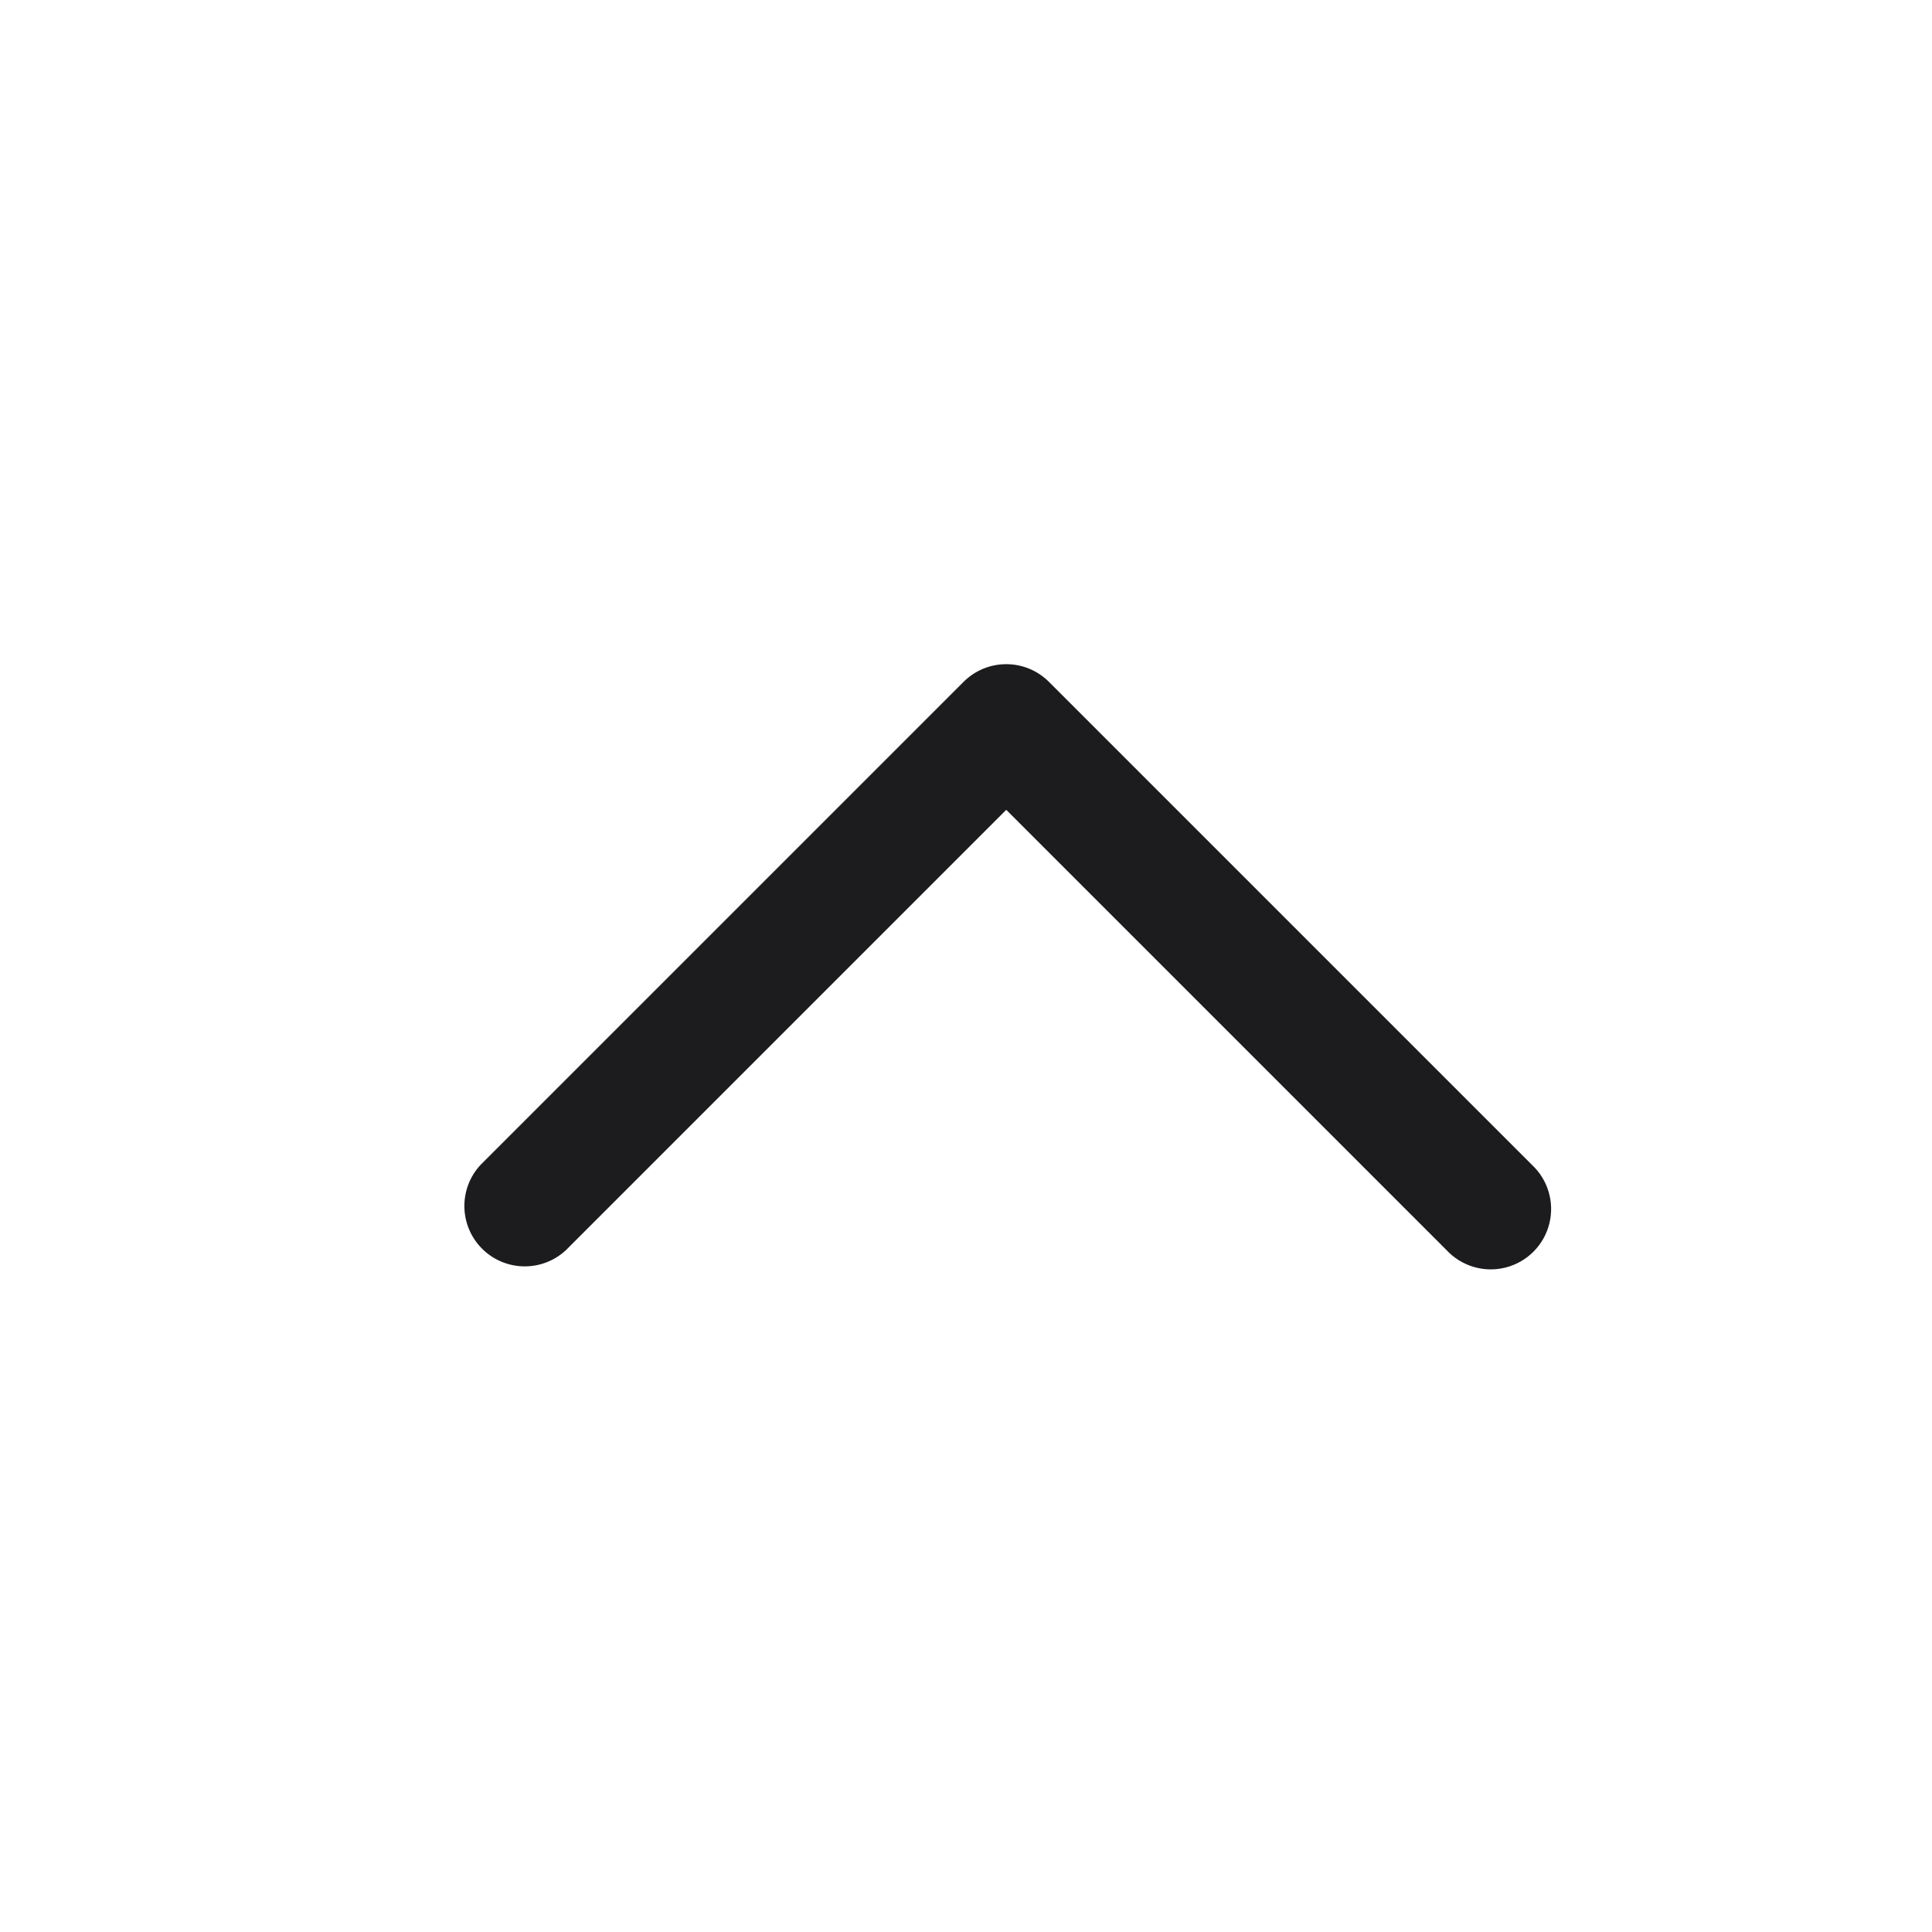
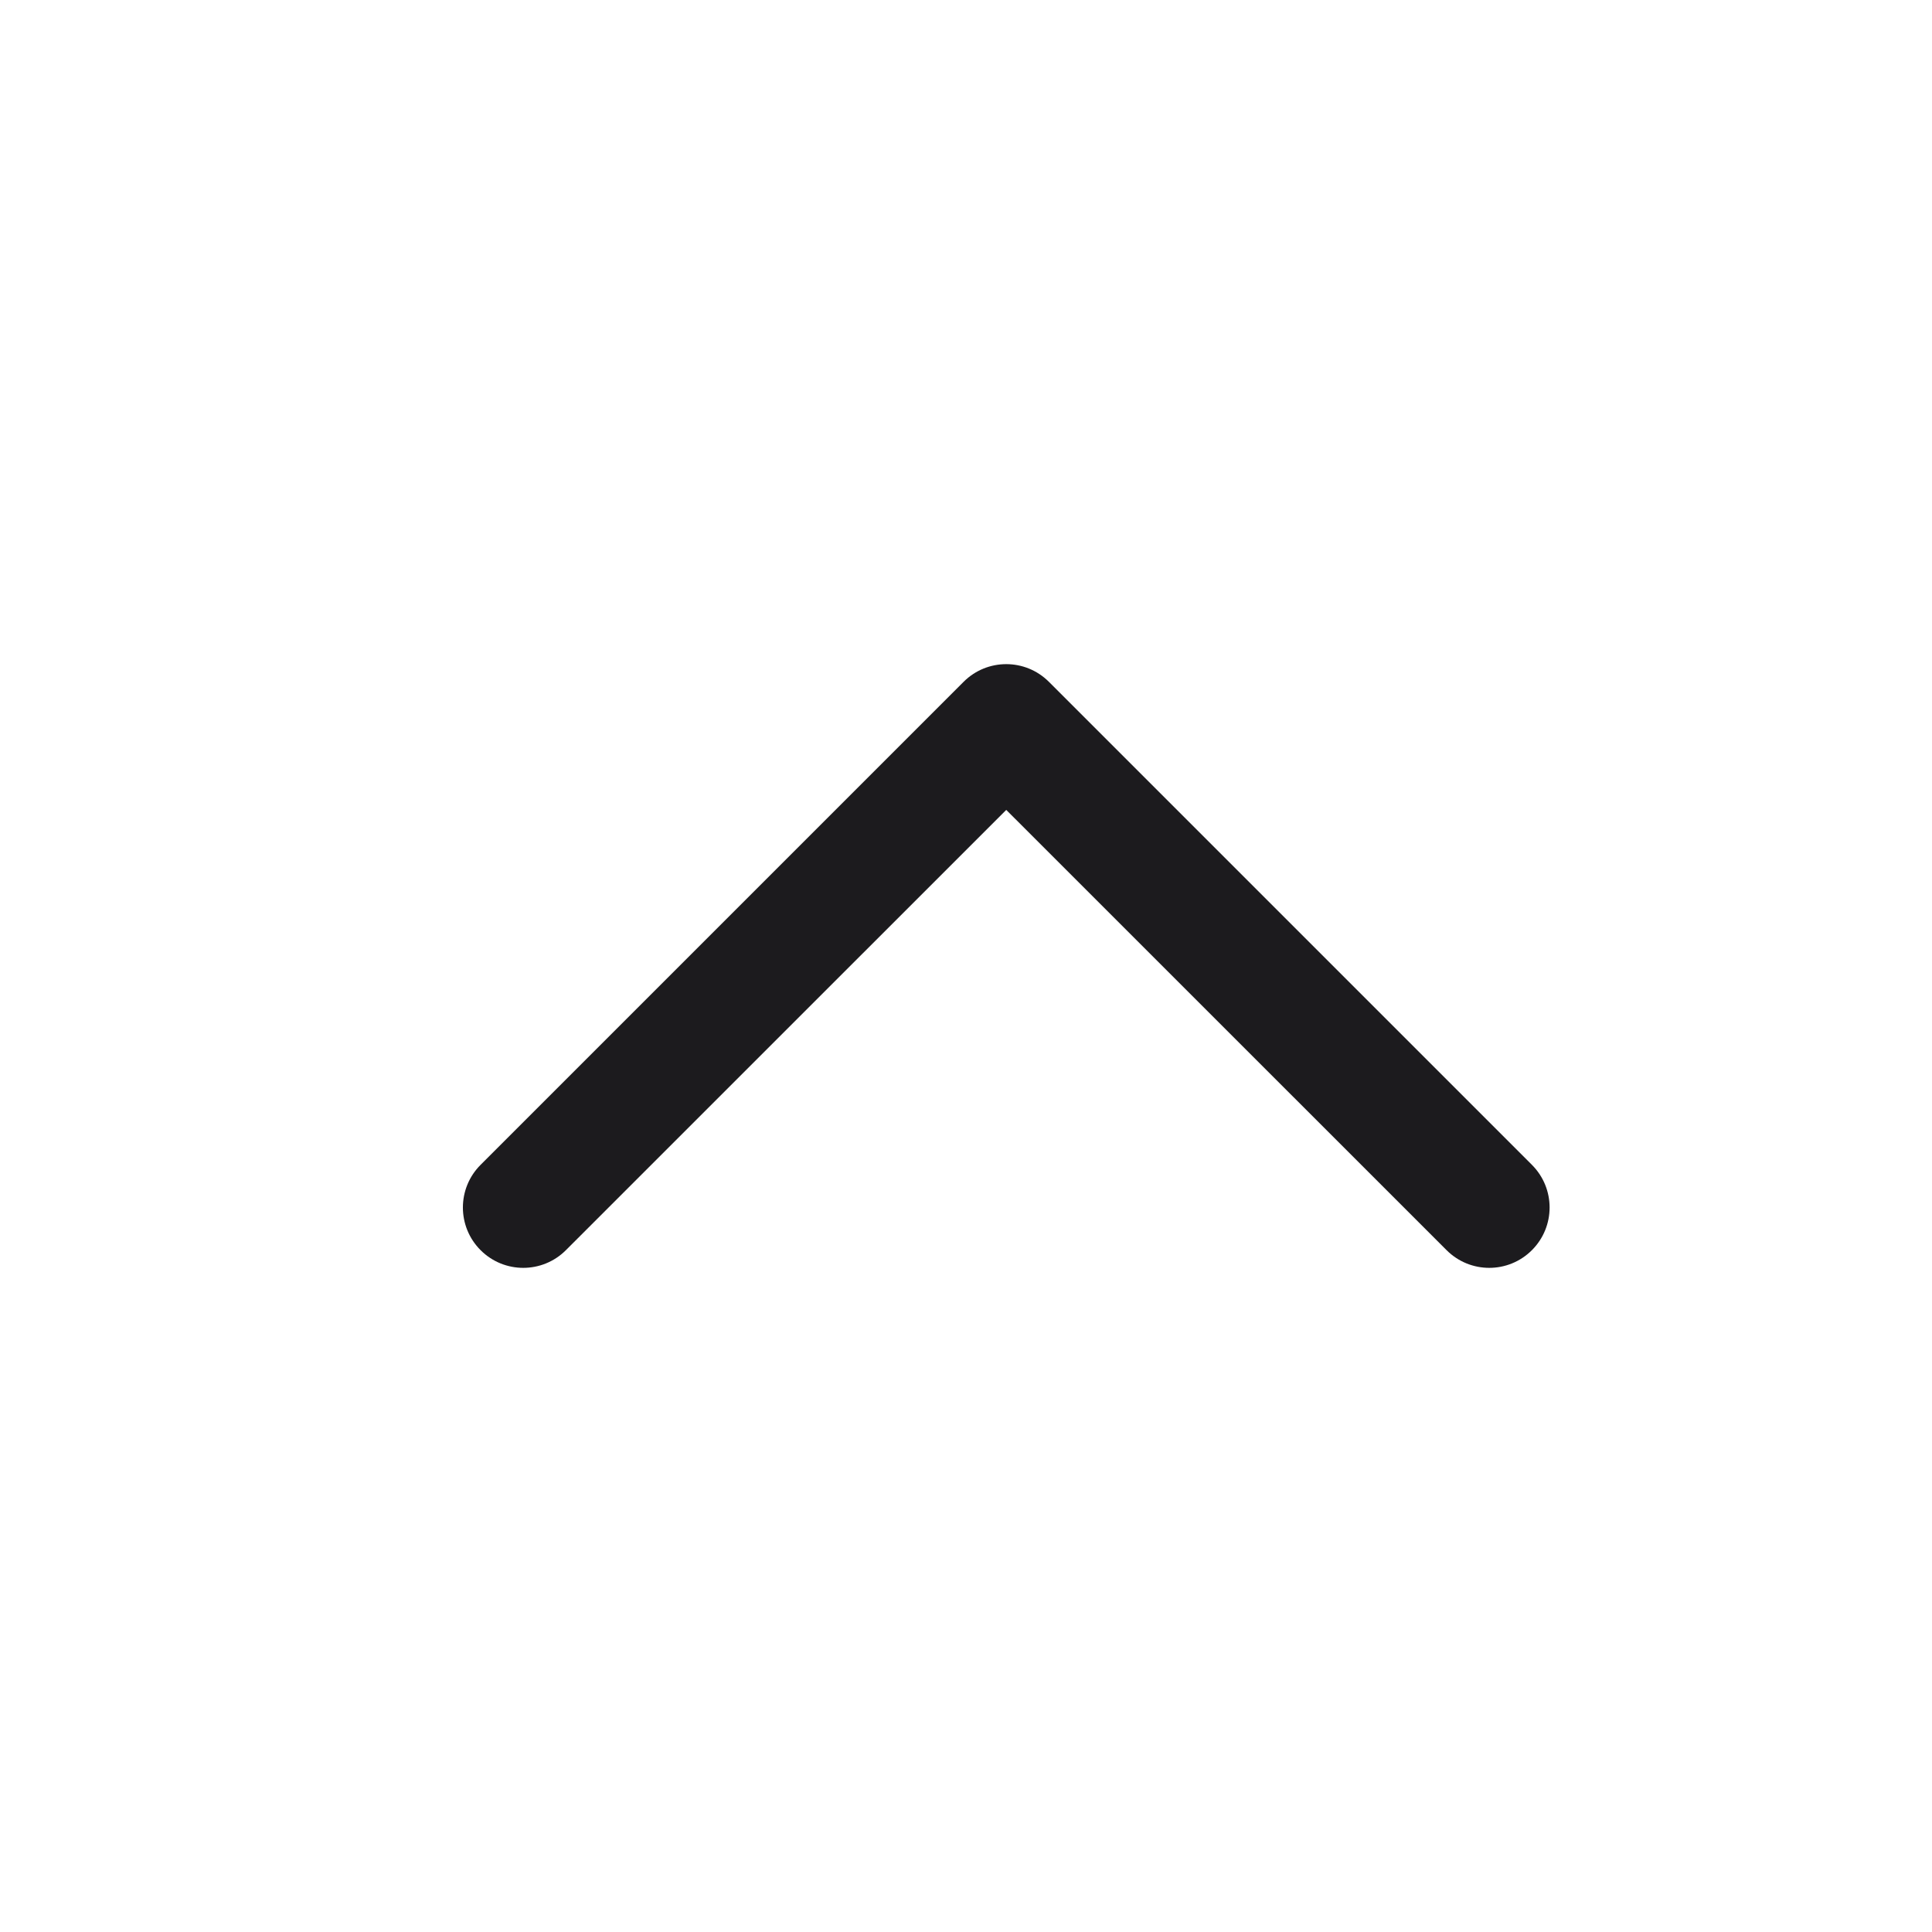
- <svg xmlns="http://www.w3.org/2000/svg" width="24" height="24" fill="none">
-   <path fill-rule="evenodd" clip-rule="evenodd" d="M11.97 8.47a.75.75 0 011.06 0l6 6a.75.75 0 11-1.06 1.06l-5.47-5.47-5.47 5.47a.75.75 0 01-1.06-1.06l6-6z" fill="#1C1B1E" />
+ <svg xmlns="http://www.w3.org/2000/svg" width="24" height="24" viewBox="0 0 24 24" fill="none">
+   <path fill-rule="evenodd" clip-rule="evenodd" d="M11.97 8.47C12.263 8.177 12.737 8.177 13.03 8.47L19.03 14.47C19.323 14.763 19.323 15.237 19.03 15.53C18.737 15.823 18.263 15.823 17.97 15.53L12.5 10.061L7.03 15.53C6.737 15.823 6.263 15.823 5.97 15.53C5.677 15.237 5.677 14.763 5.97 14.47L11.97 8.47Z" fill="#1C1B1E" />
</svg>
